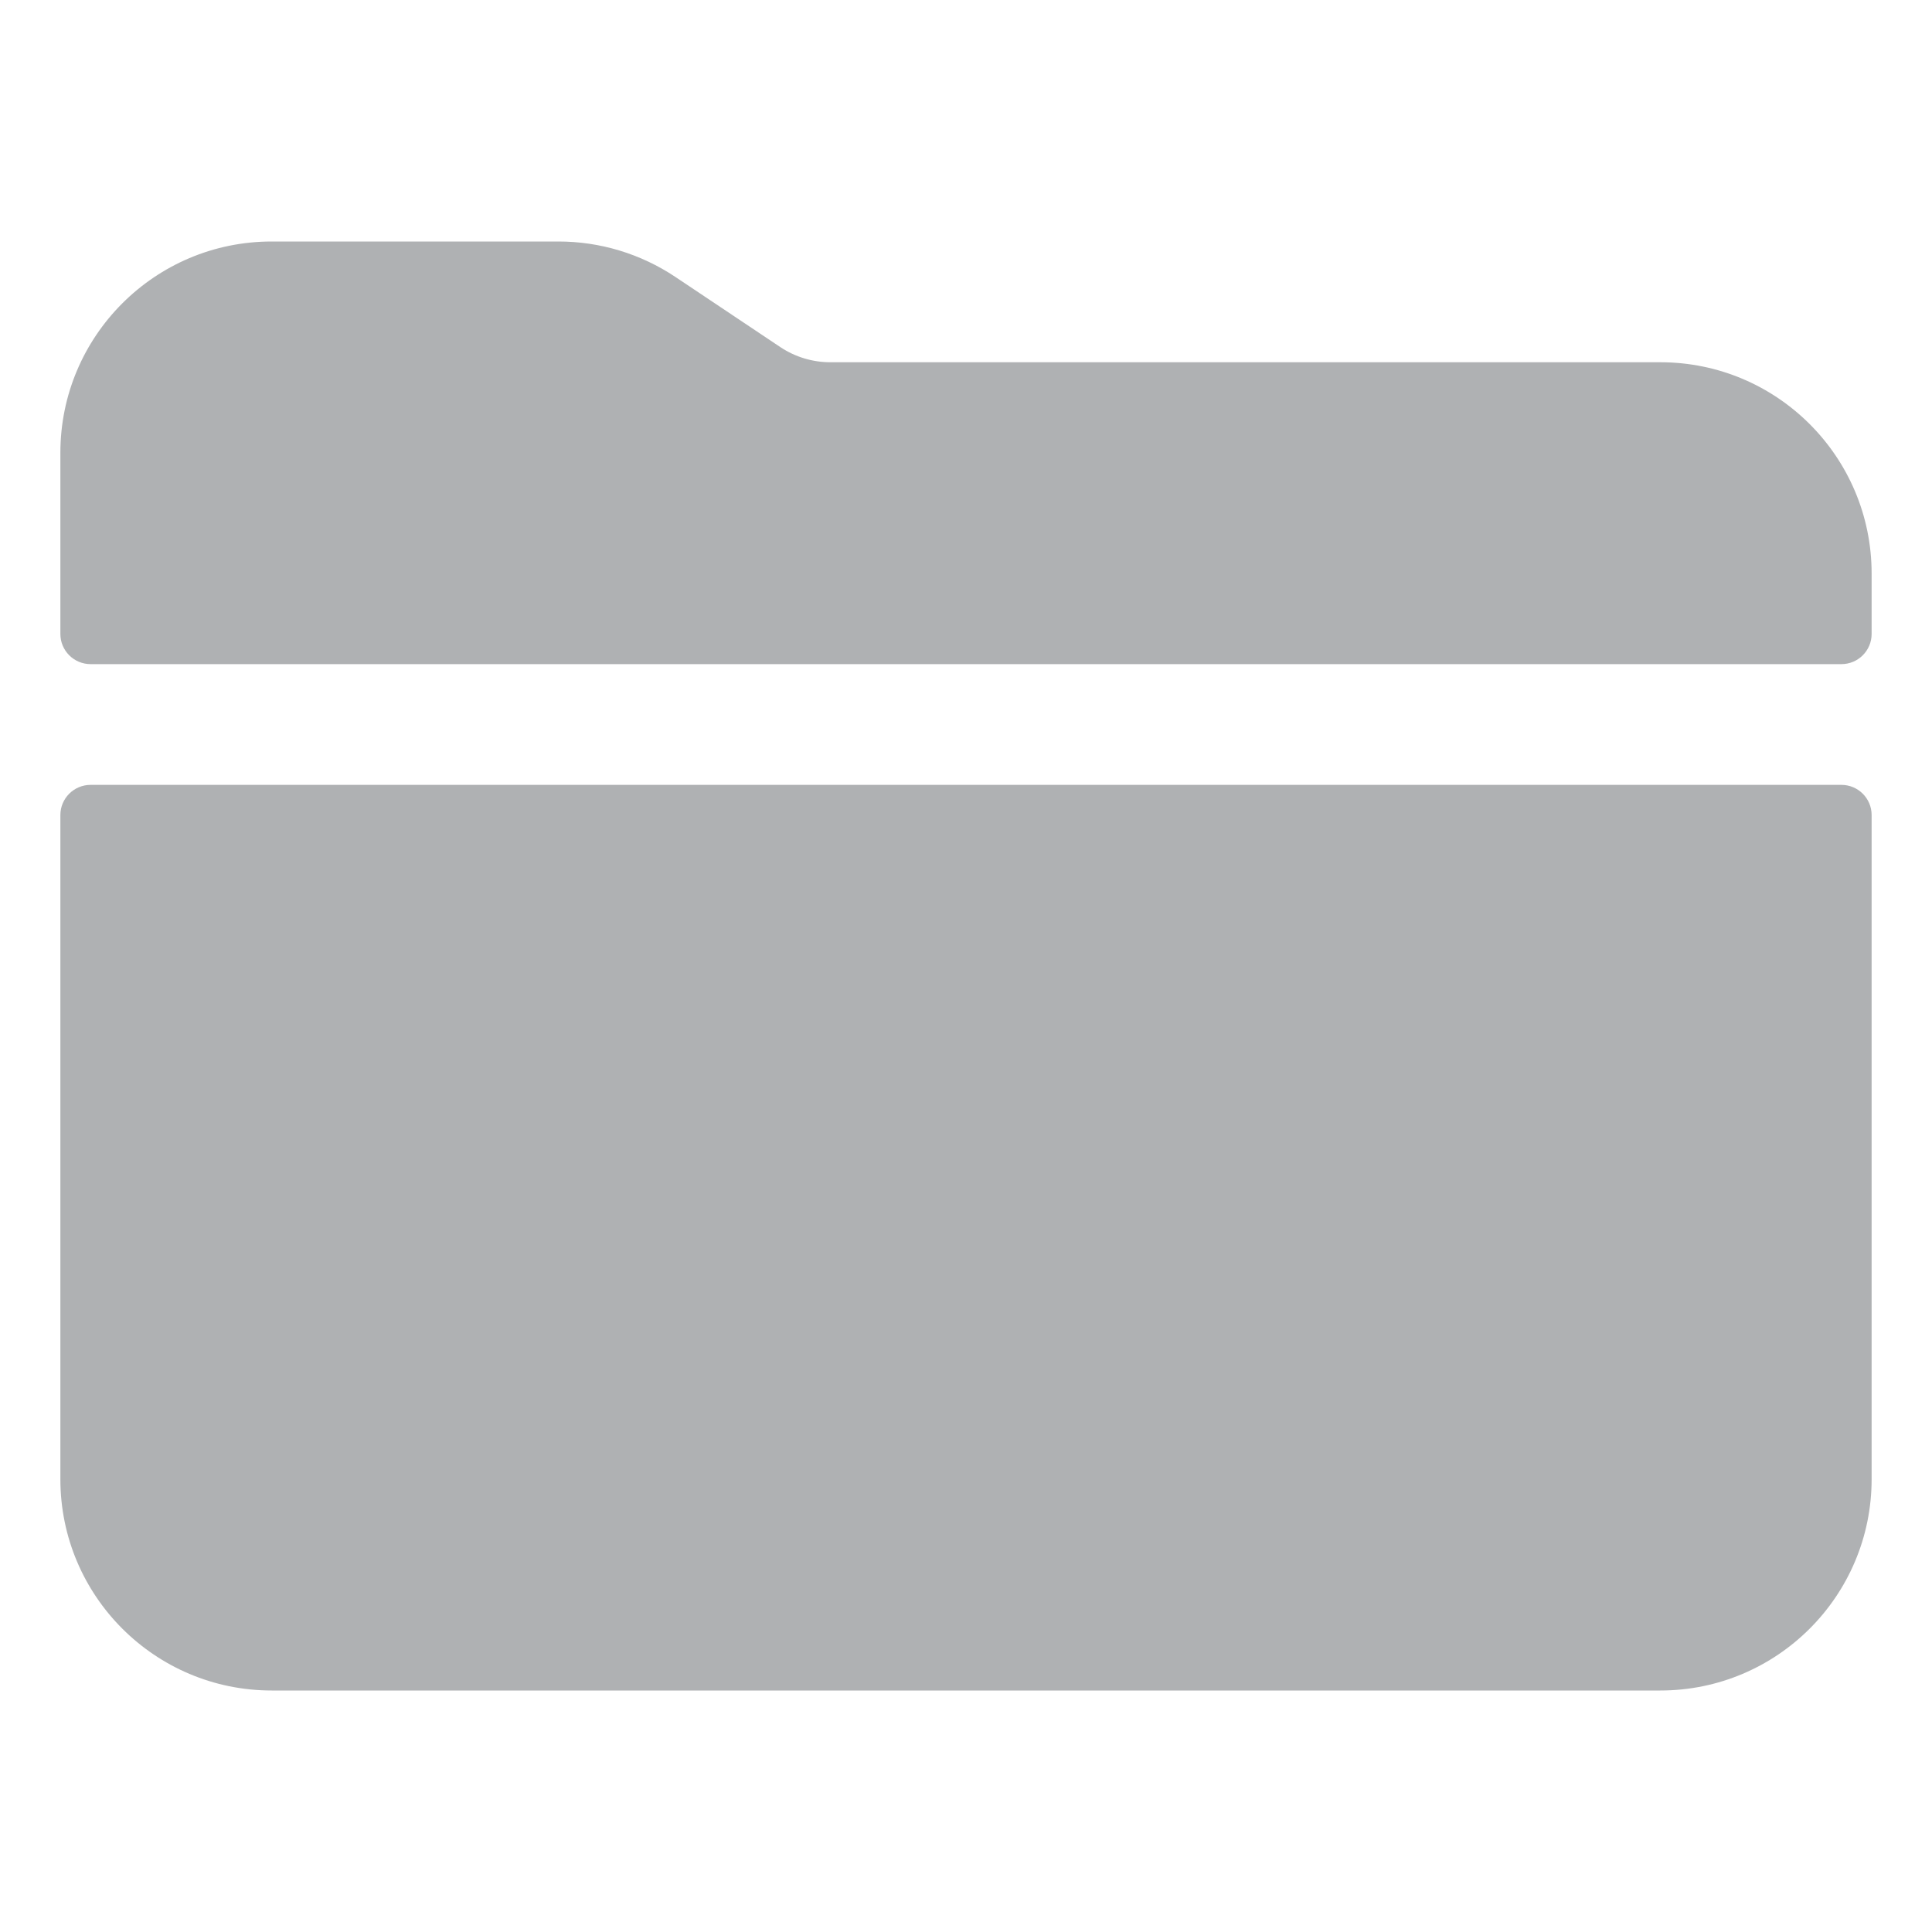
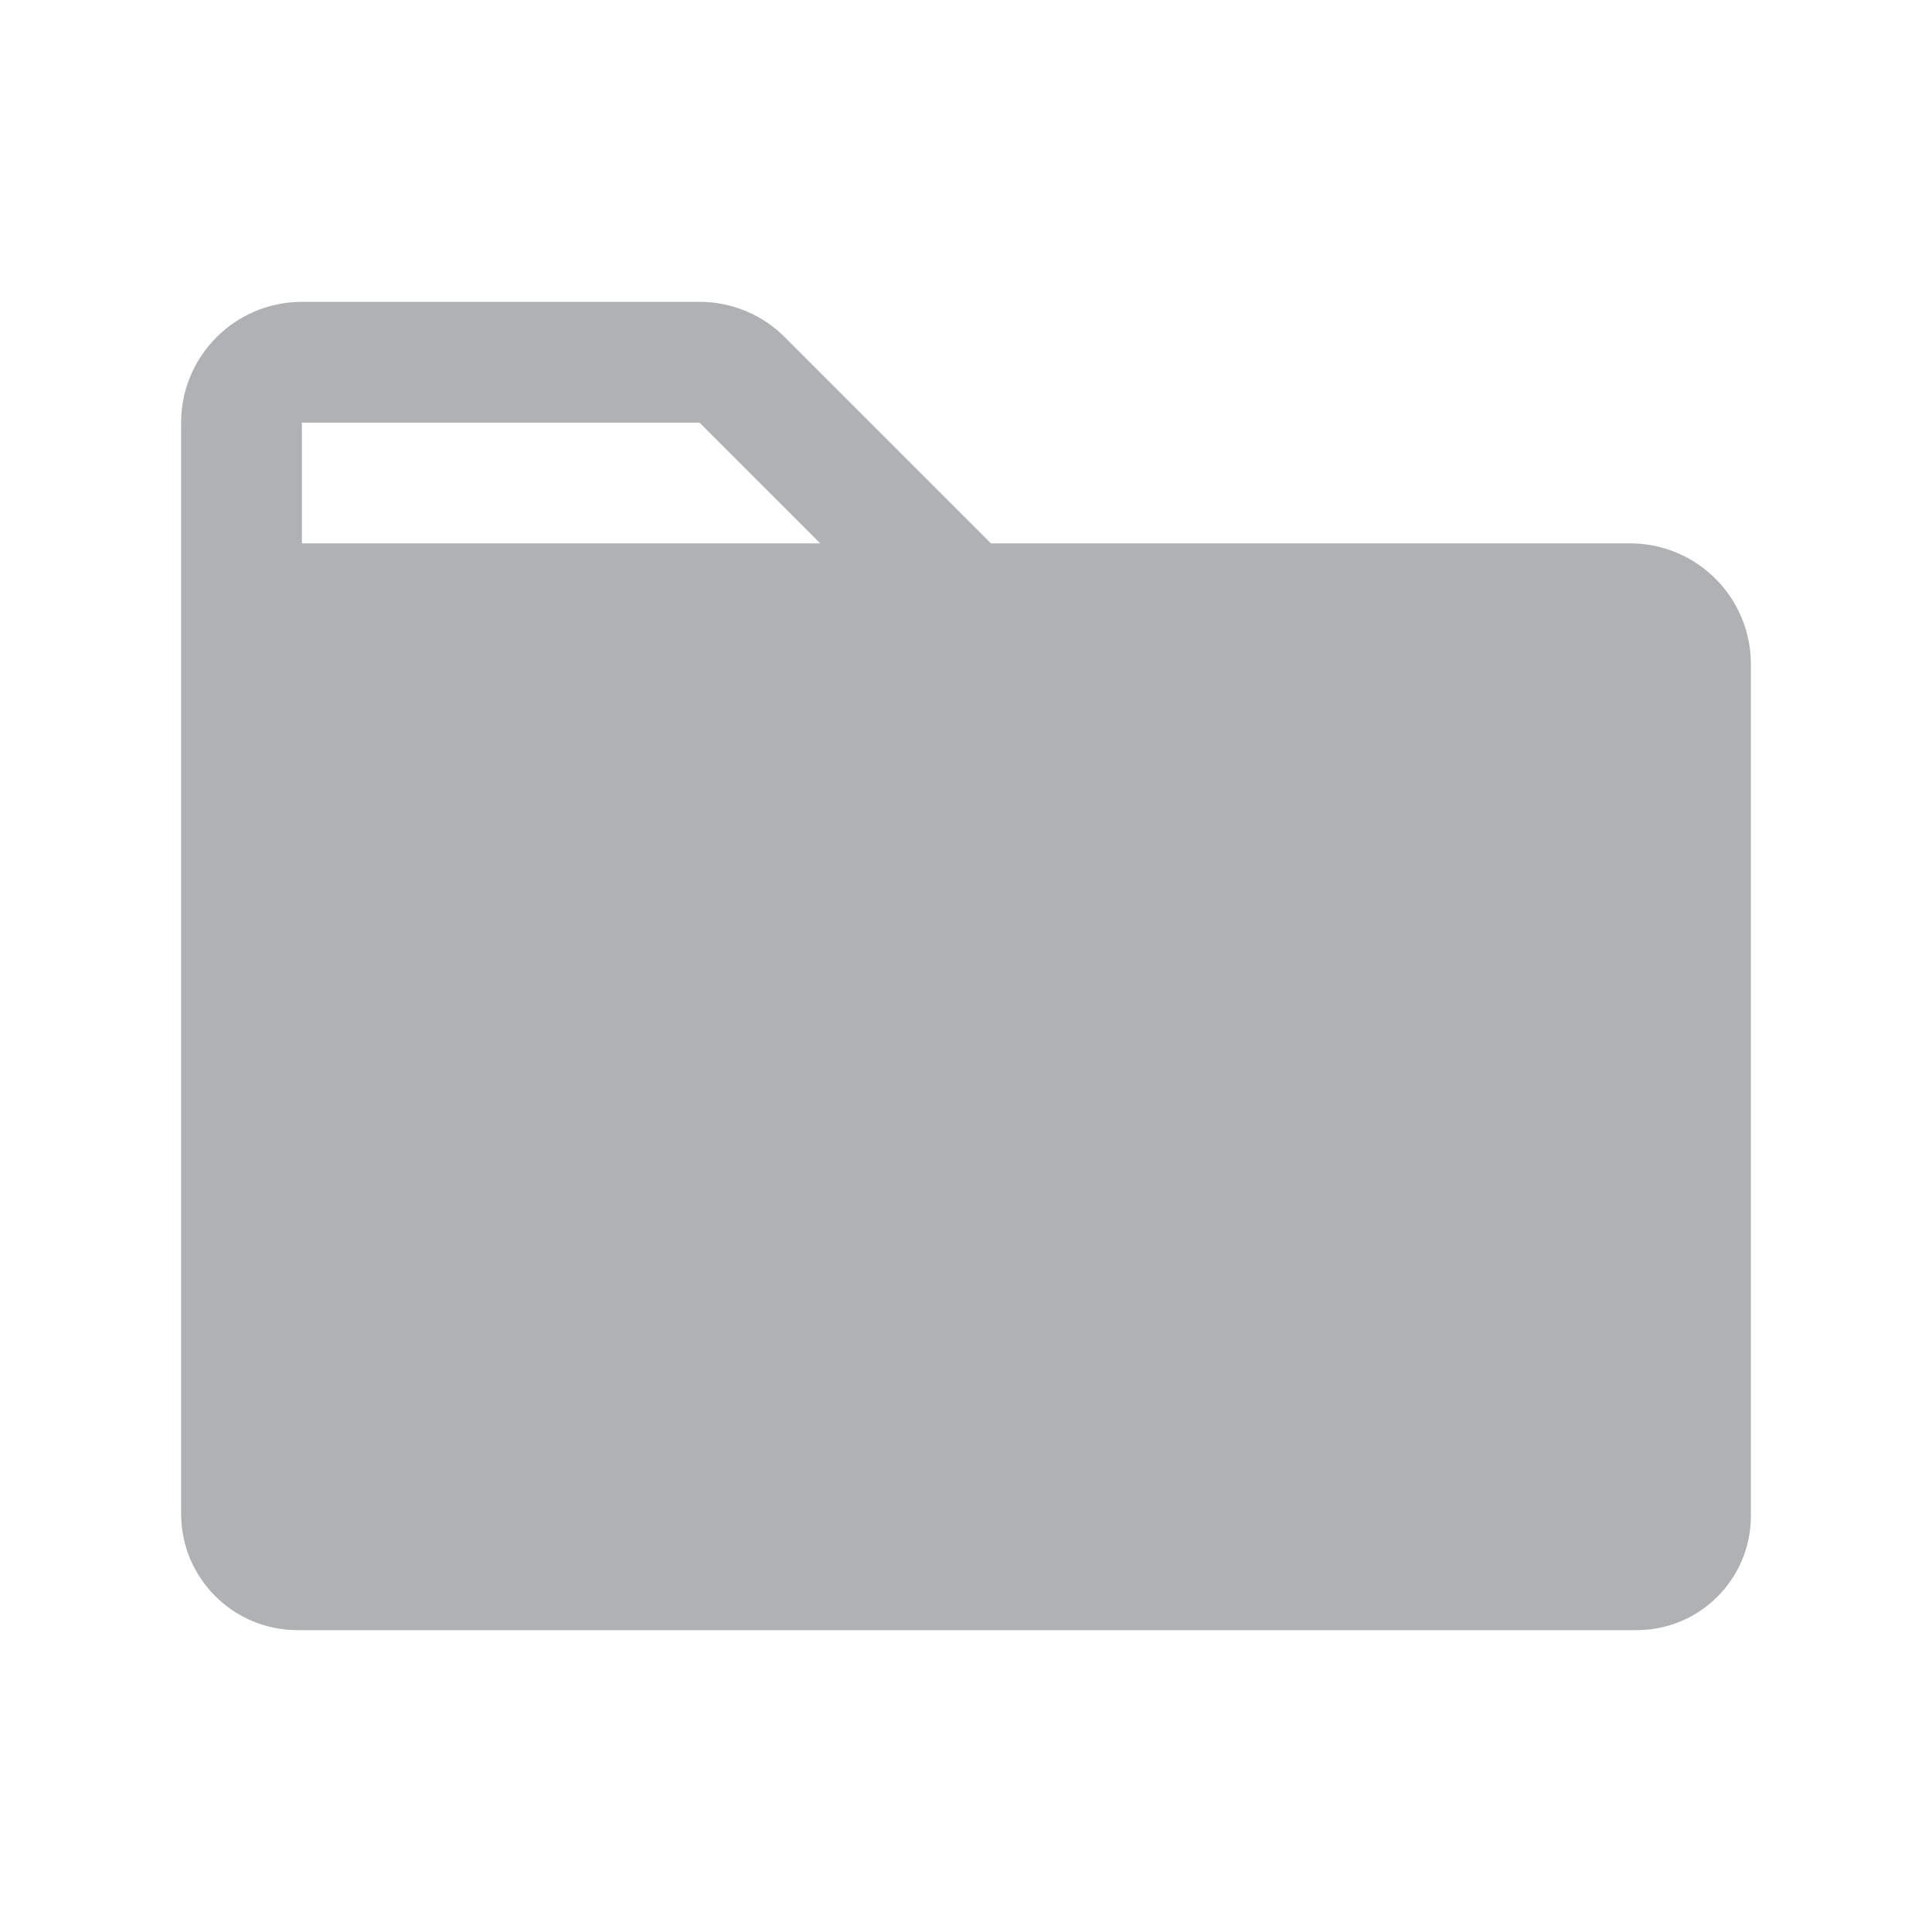
- <svg xmlns="http://www.w3.org/2000/svg" class="ionicon" viewBox="0 0 16 16" version="1.1" id="svg848" width="16" height="16">
-   <defs id="defs852" />
-   <path d="M 15.5,4.75 A 1.75,1.75 0 0 0 13.75,3 H 6.878 A 0.747,0.747 0 0 1 6.463,2.875 L 5.594,2.294 A 1.743,1.743 0 0 0 4.622,2 H 2.25 A 1.75,1.75 0 0 0 0.5,3.75 v 1.5 A 0.25,0.25 0 0 0 0.75,5.5 h 14.5 A 0.25,0.25 0 0 0 15.5,5.25 Z m -15,7.5 A 1.75,1.75 0 0 0 2.25,14 h 11.5 A 1.75,1.75 0 0 0 15.5,12.25 V 6.75 A 0.25,0.25 0 0 0 15.25,6.5 H 0.75 A 0.25,0.25 0 0 0 0.5,6.75 Z" id="path846" style="fill:#afb1b3;fill-opacity:1;stroke-width:0.031" />
-   <rect style="fill:none;fill-rule:evenodd;stroke-width:0.064;stroke-linecap:round;stroke-linejoin:round" id="rect918" width="16" height="16" x="-8.880805e-15" y="7.2386541e-14" />
+ <svg xmlns="http://www.w3.org/2000/svg" width="16" height="16" fill="#afb1b3" viewBox="0 0 256 256">
+   <path d="M216,72H131.31L104,44.69A15.88,15.88,0,0,0,92.69,40H40A16,16,0,0,0,24,56V200.62A15.41,15.41,0,0,0,39.39,216h177.5A15.13,15.13,0,0,0,232,200.89V88A16,16,0,0,0,216,72ZM40,56H92.69l16,16H40Z" />
</svg>
